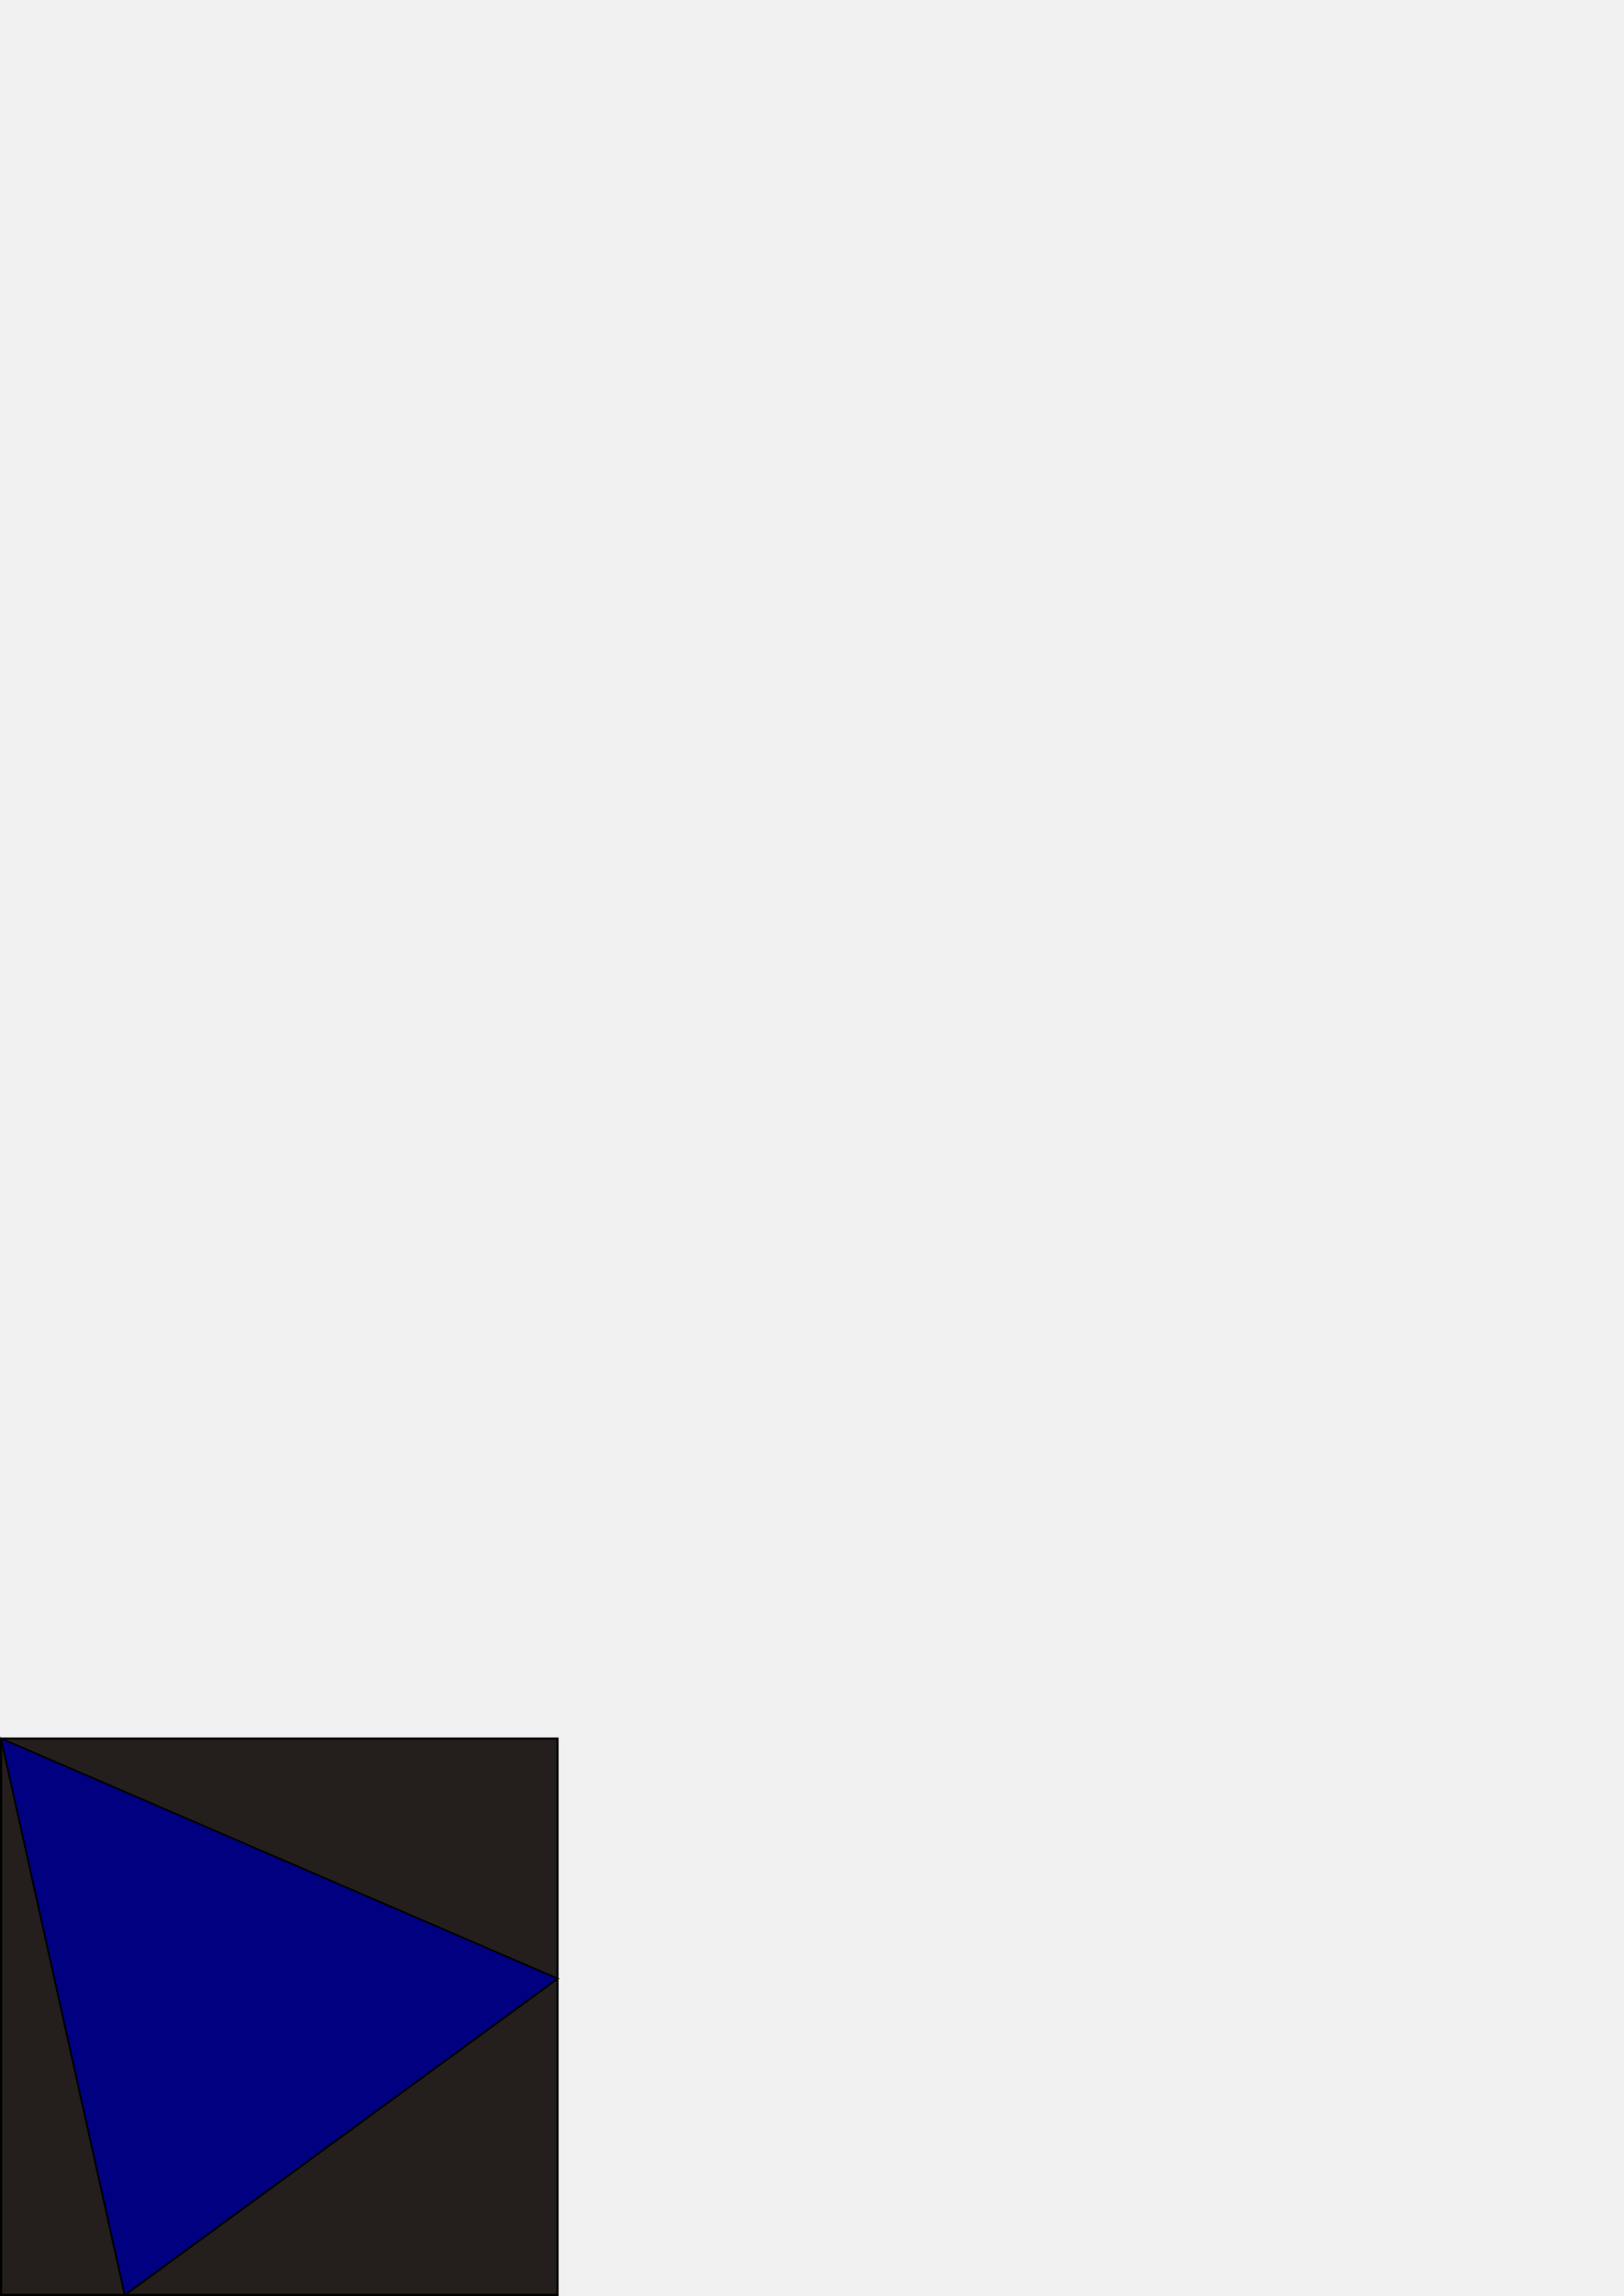
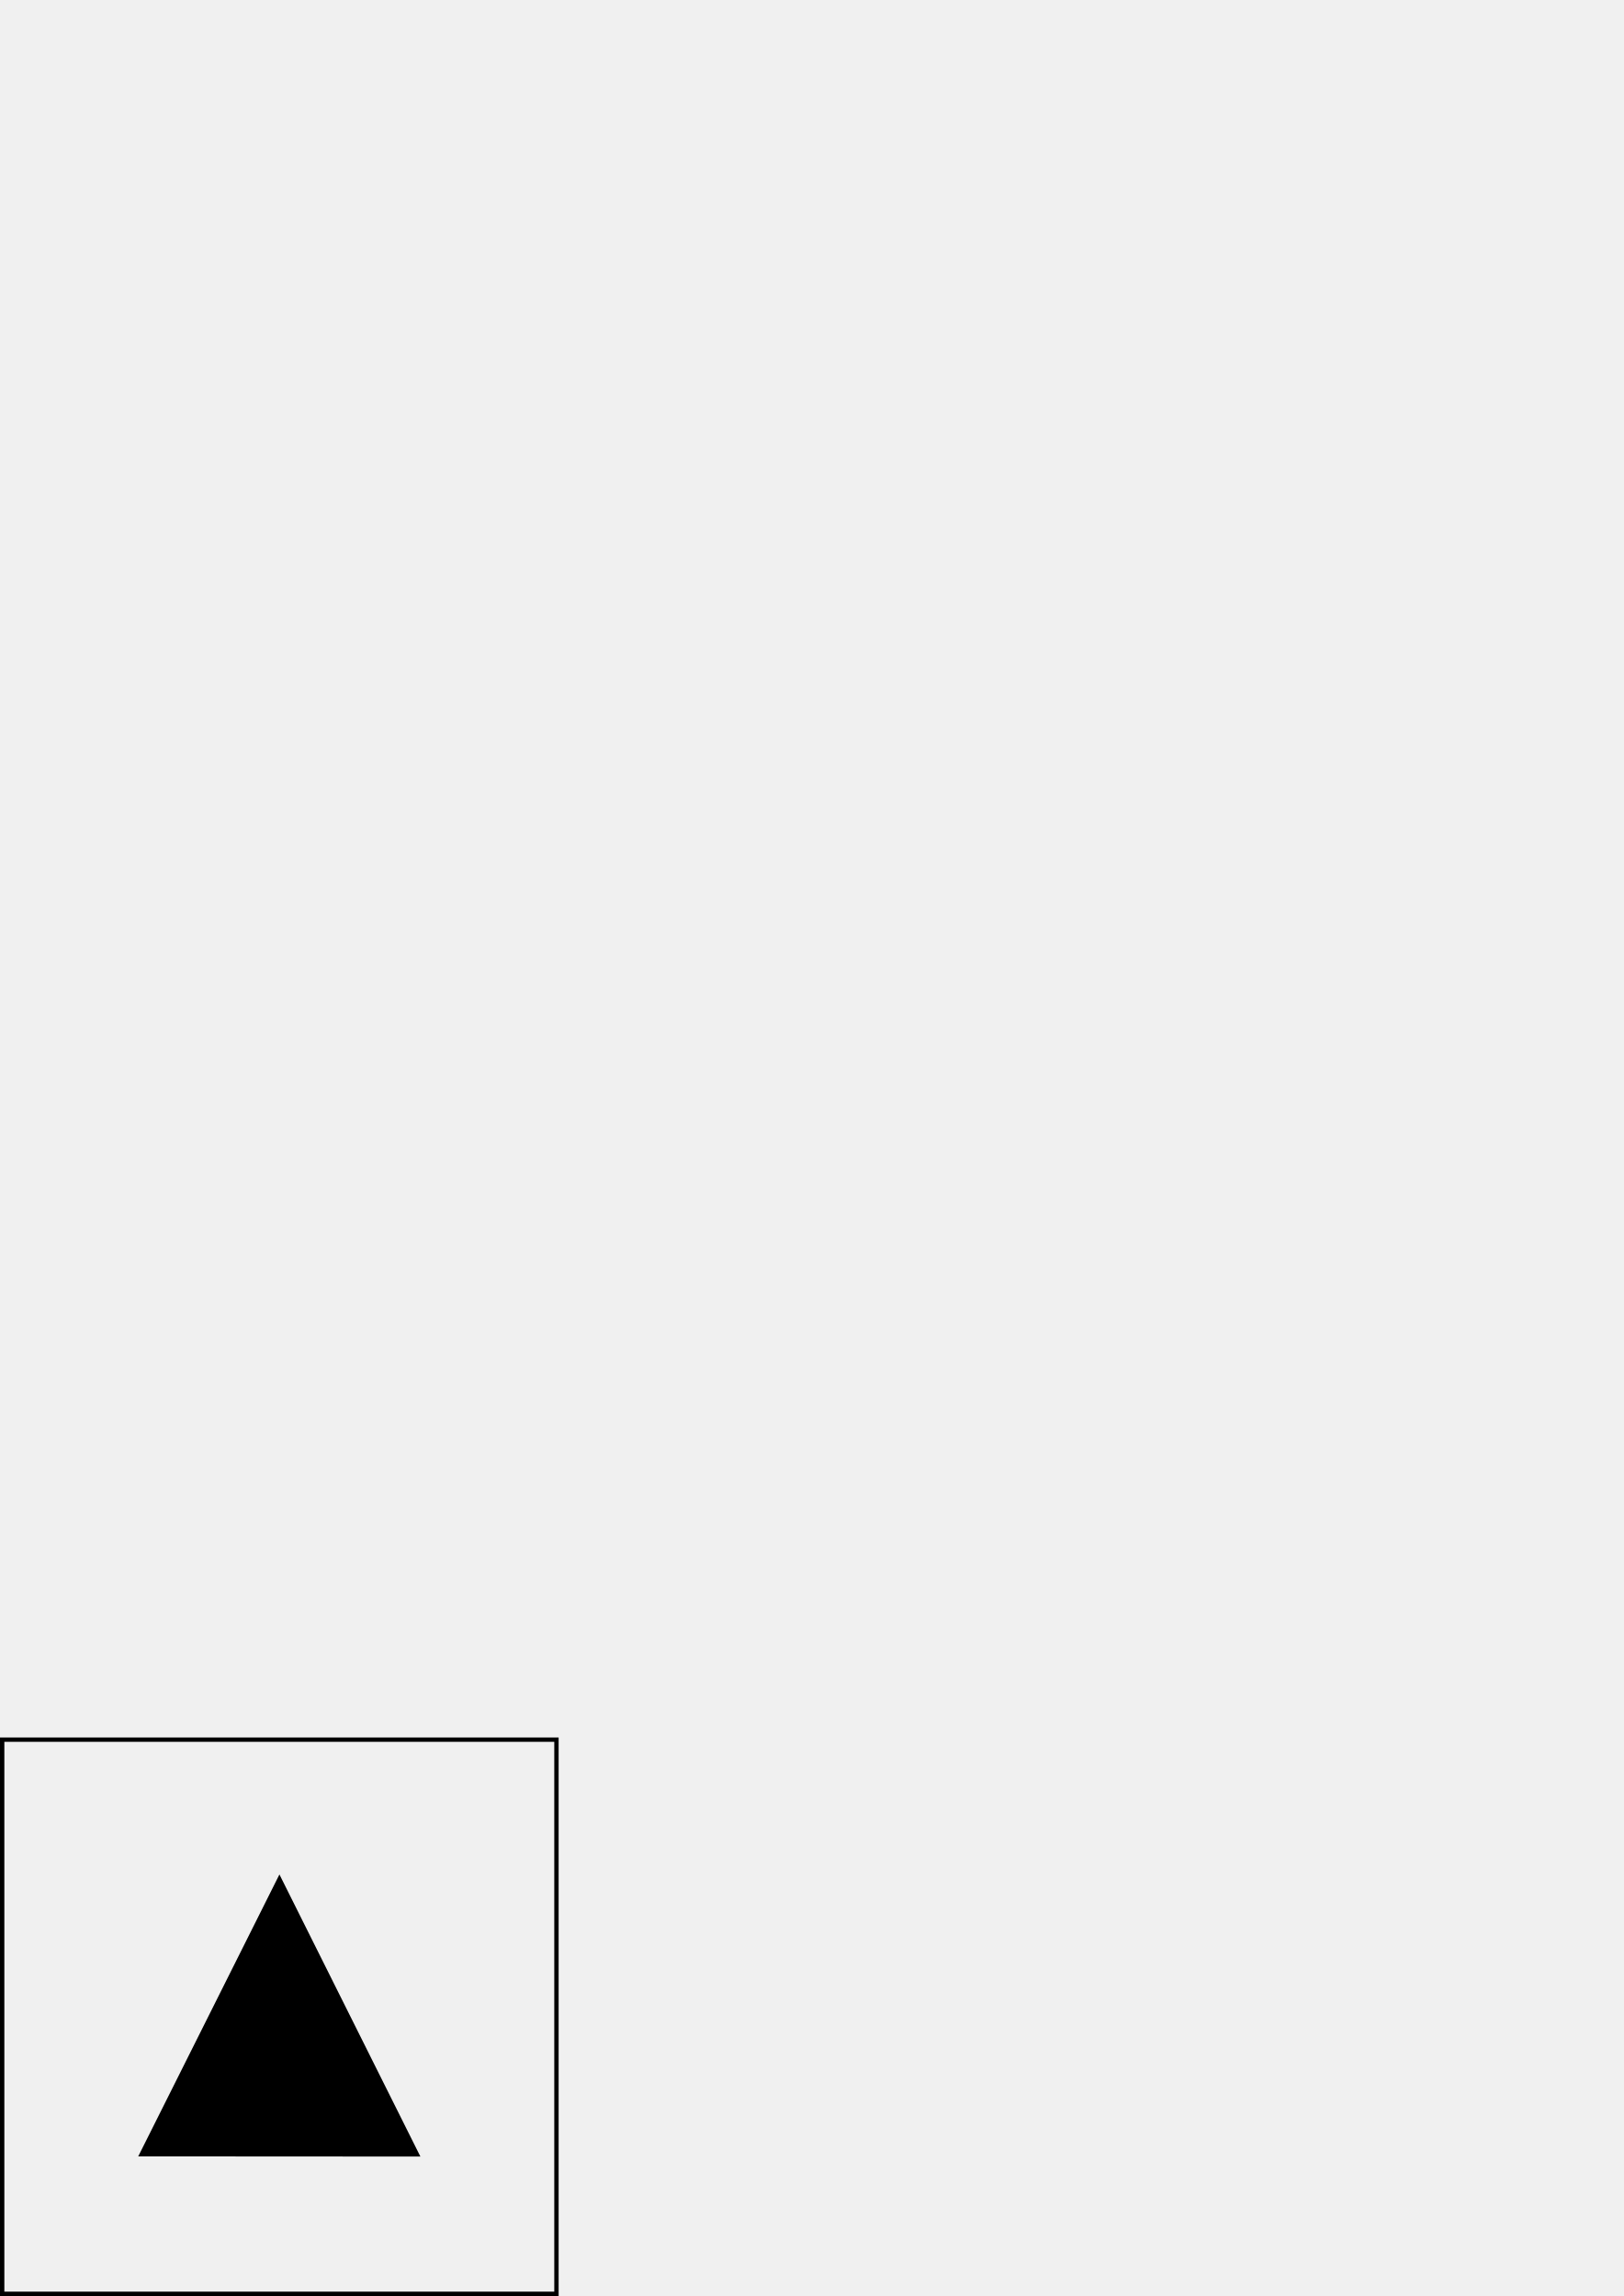
<svg xmlns="http://www.w3.org/2000/svg" width="744.094" height="1052.362" id="svg2816" version="1.1">
  <defs id="defs2818">
    </defs>
  <g id="layer1">
-     <rect style="fill:#241f1c;fill-opacity:1;stroke:#000000;stroke-width:0.996;stroke-opacity:1" id="rect2826" width="255.004" height="255.004" x="0.498" y="796.86" />
-     <path style="fill:#000080;fill-opacity:1;stroke:#000000;stroke-opacity:1" id="path2828" d="M -212.857,530.934 -53.848,261.987 99.562,534.166 -212.857,530.934 z" transform="matrix(0.6291135,-0.4712609,0.582899,0.6701352,-118.4181,595.8364)" />
+     <rect style="fill:#ffffff;fill-opacity:0;stroke:#000000;stroke-width:1.992;stroke-miterlimit:4;stroke-opacity:1;stroke-dasharray:none" id="rect2826" width="254.008" height="254.008" x="0.996" y="797.358" />
+     <path style="fill:#000000;fill-opacity:1;stroke:#000000;stroke-width:2;stroke-miterlimit:4;stroke-opacity:1;stroke-dasharray:none" id="path3600" d="M 144.452,907.91 17.03,900.665 87.016,793.937 144.452,907.91 z" transform="matrix(0.9847494,-0.06407685,0.05550793,1.136768,-1.704774,-35.5251)" />
  </g>
</svg>
